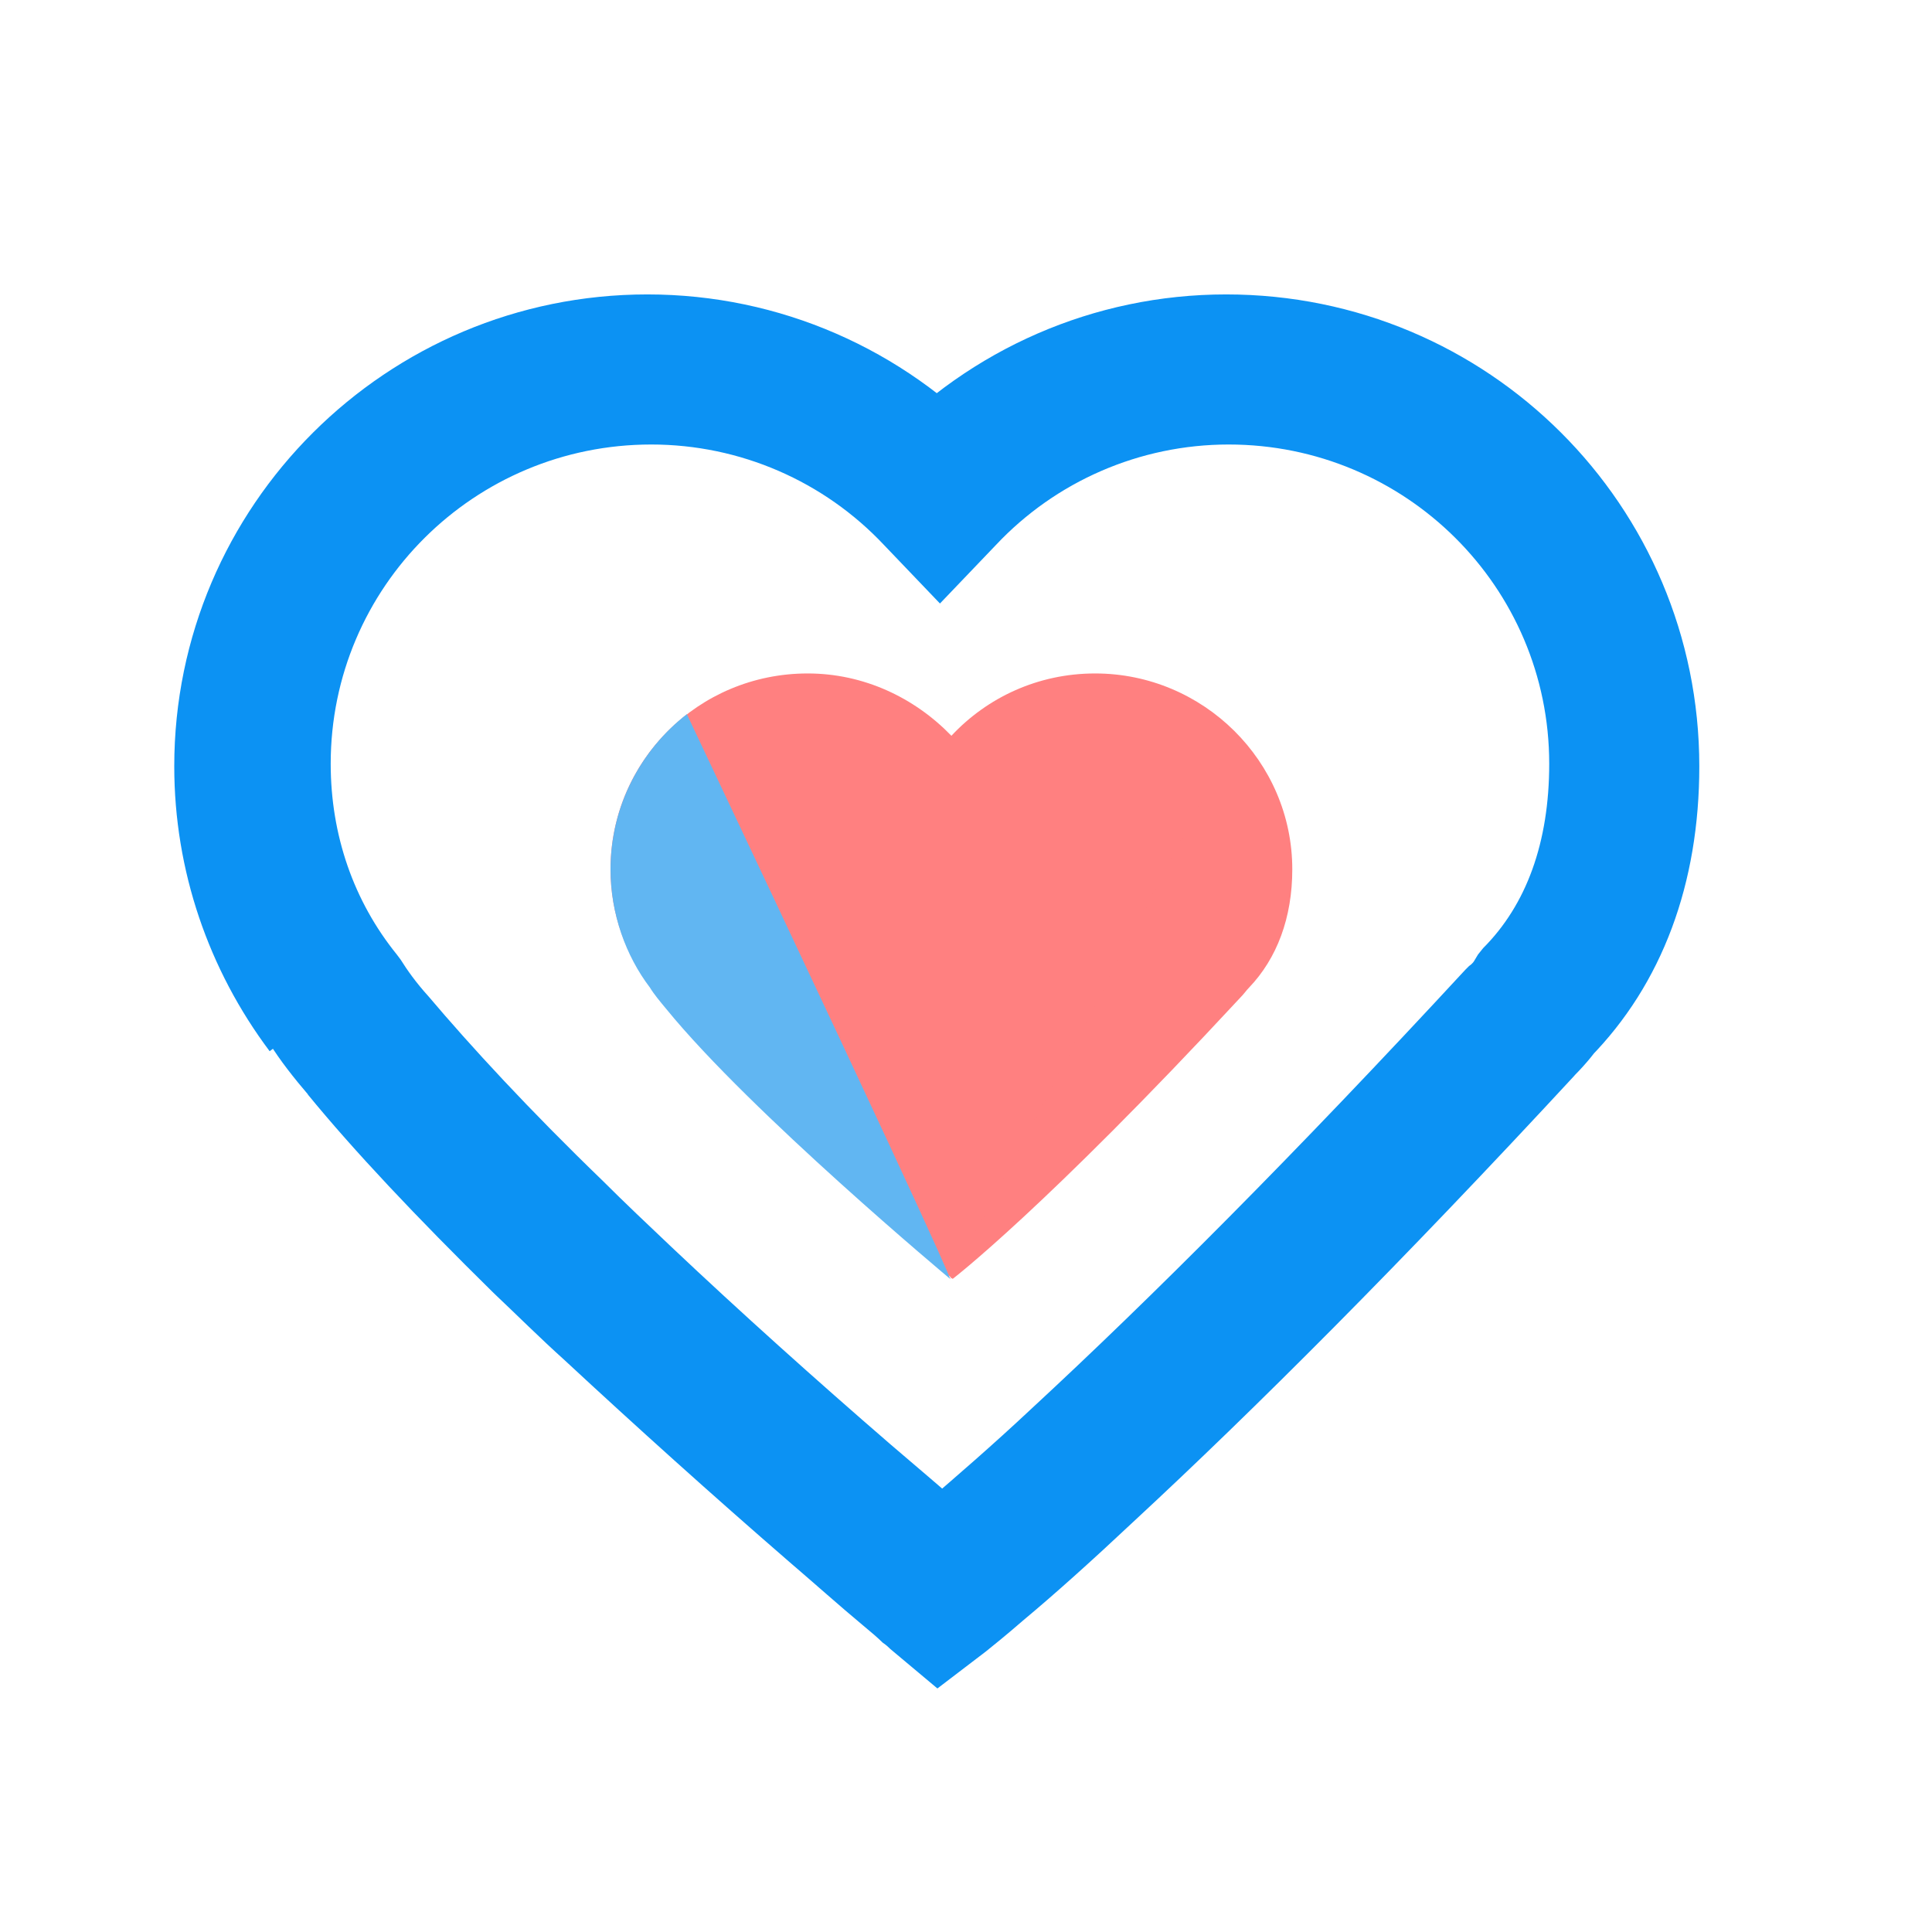
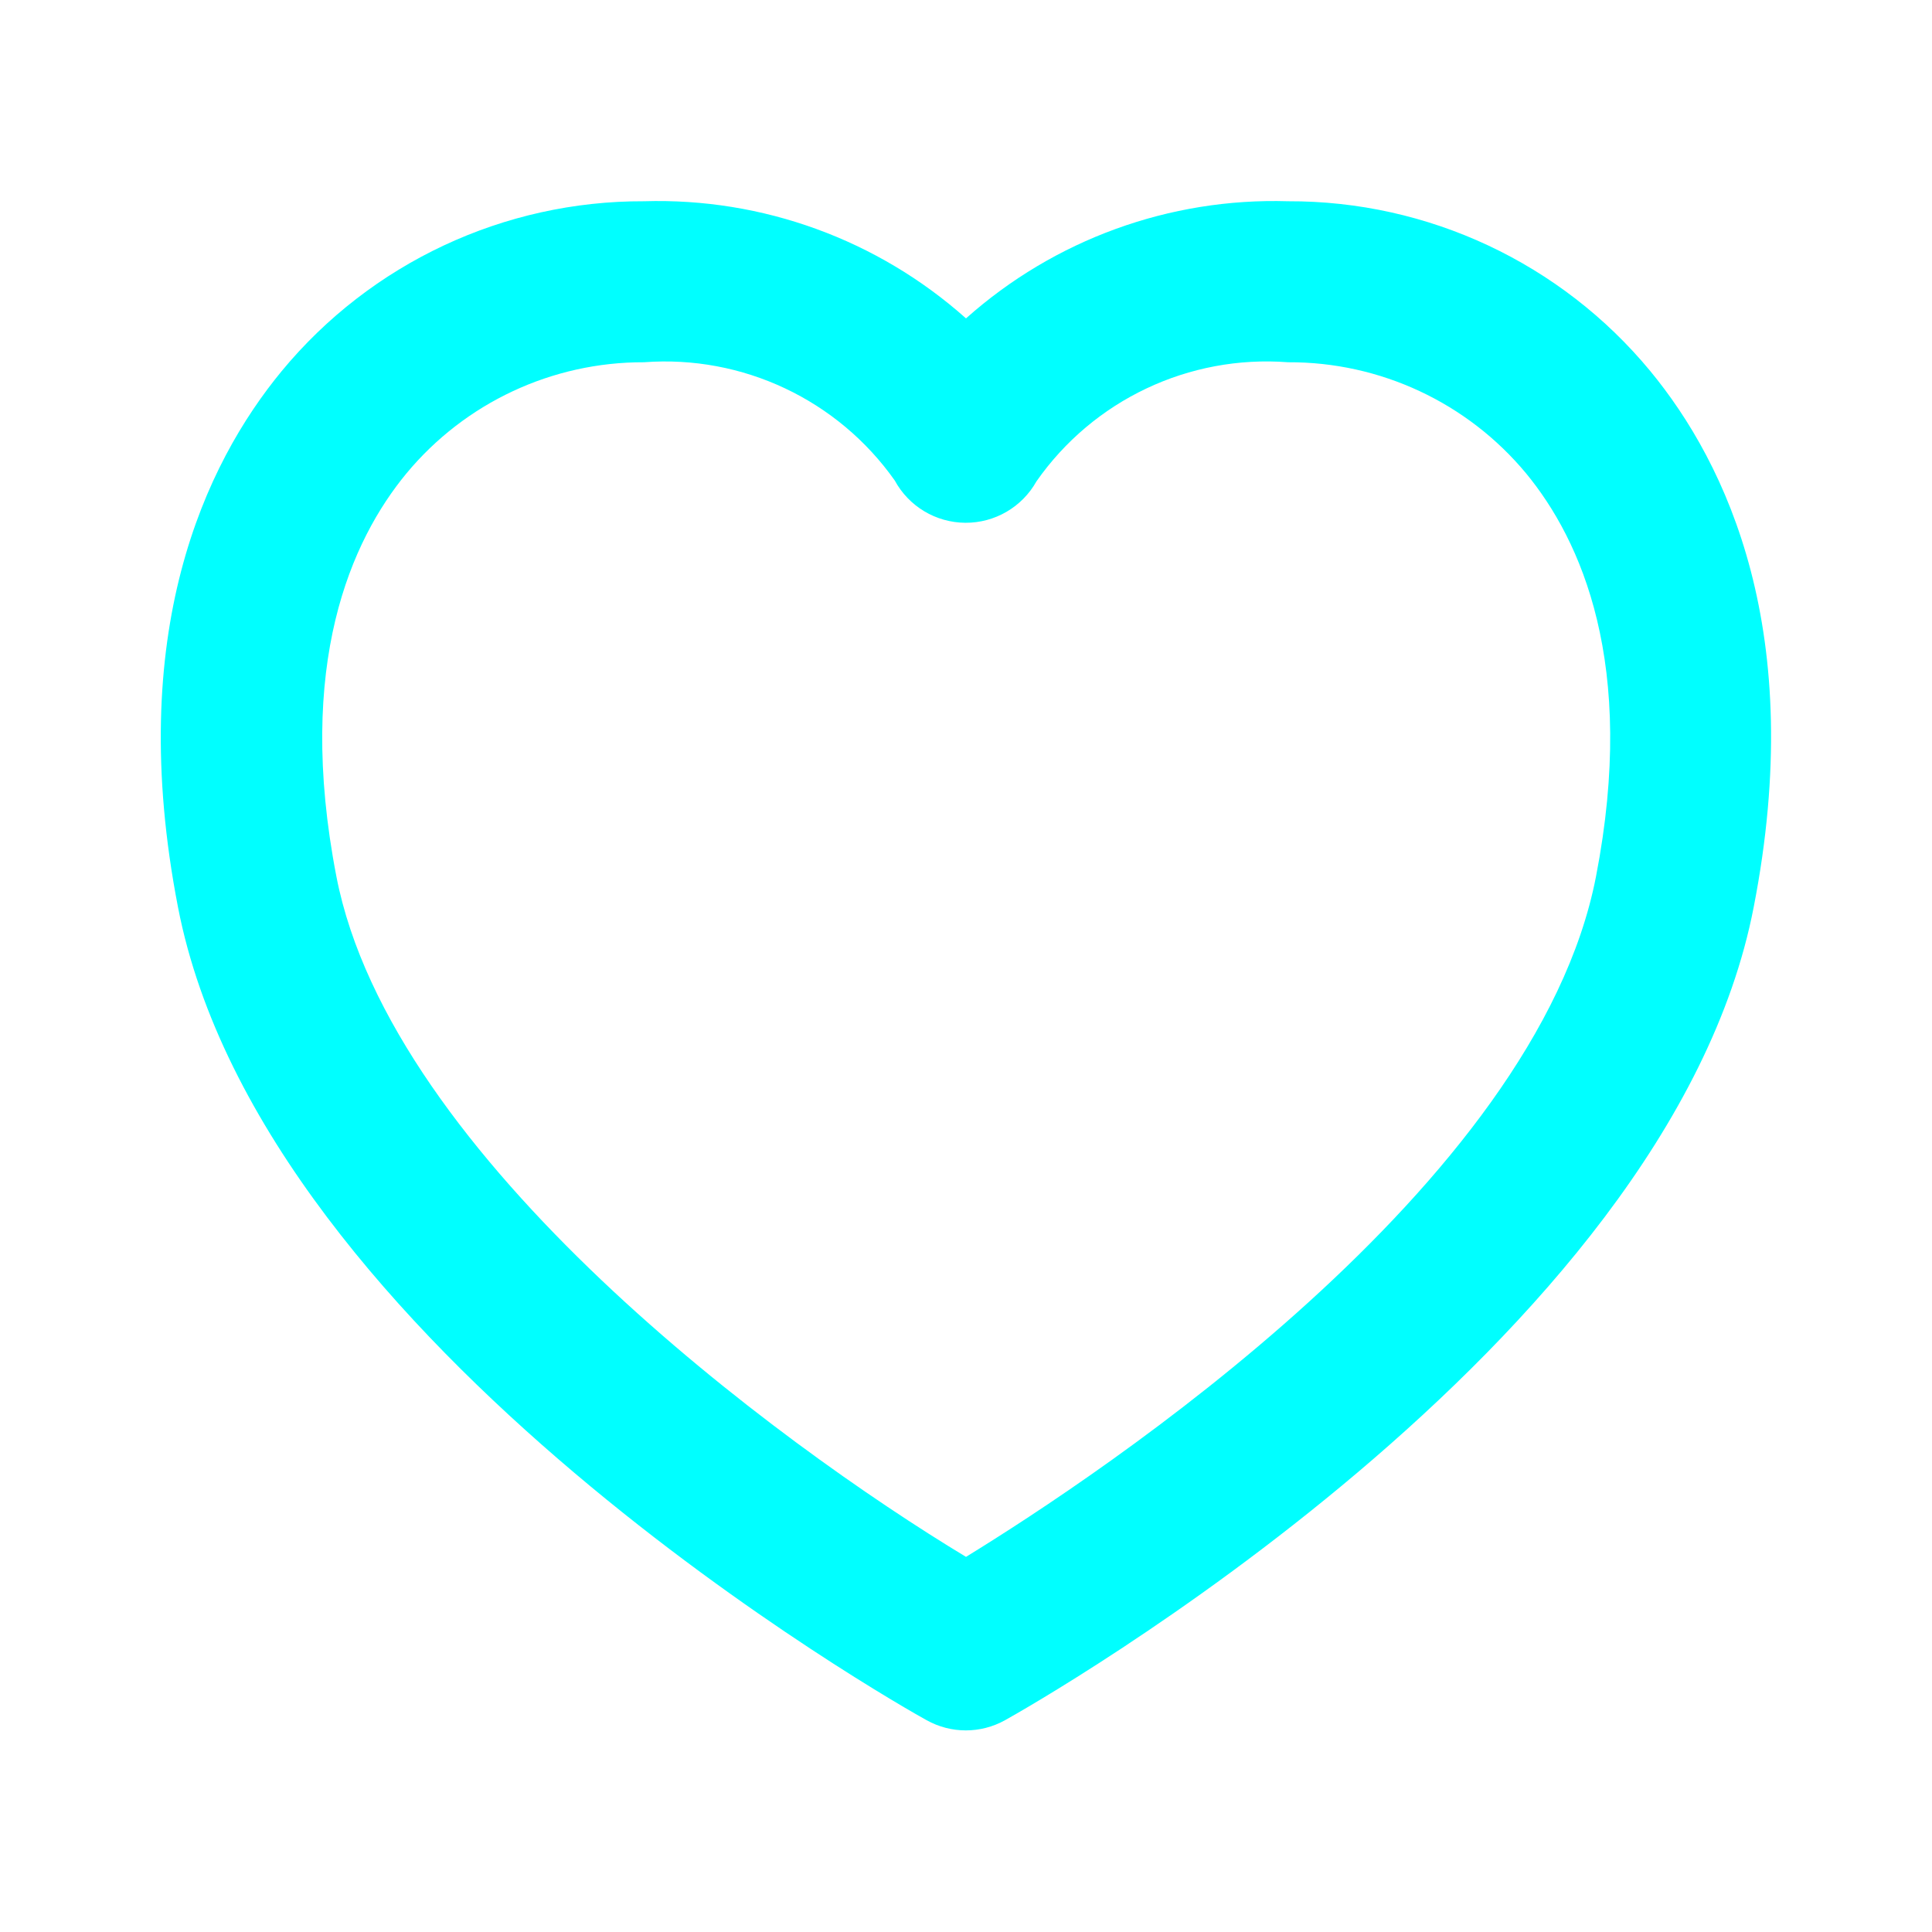
- <svg xmlns="http://www.w3.org/2000/svg" viewBox="0 -43.5 1111 1111" class="icon" version="1.1" fill="#000000">
+ <svg xmlns="http://www.w3.org/2000/svg" fill="#00ffff" viewBox="0 0 24 24">
  <g id="SVGRepo_bgCarrier" stroke-width="0" />
  <g id="SVGRepo_tracerCarrier" stroke-linecap="round" stroke-linejoin="round" />
  <g id="SVGRepo_iconCarrier">
-     <path d="M190.171 395.703c0-101.669 82.651-183.589 184.32-183.589 51.2 0 99.474 21.211 133.851 57.783l32.183 33.646 32.183-33.646c34.377-36.571 82.651-57.783 133.851-57.783 101.669 0 184.32 81.92 184.32 183.589 0 45.349-13.166 81.189-38.034 106.057l-2.926 3.657-2.194 3.657s-0.731 1.463-2.926 2.926l-2.194 2.194c-98.011 106.057-181.394 189.44-249.417 252.343-23.406 21.943-43.886 39.497-59.977 53.394-5.851 5.12-10.24 8.777-14.629 11.703-2.194 1.463-3.657 2.926-4.389 3.657l54.857 0.731c-0.731-0.731-2.194-1.463-3.657-3.657-3.657-2.926-7.314-5.851-11.703-9.509-12.434-10.971-26.331-22.674-41.691-35.84-43.154-37.303-86.309-76.069-125.806-113.371-13.897-13.166-27.063-25.6-39.497-38.034-42.423-40.96-76.069-77.531-100.206-106.057-7.314-8.046-12.434-15.36-16.091-21.211l-2.194-2.926c-24.869-30.72-38.034-68.754-38.034-109.714z m2.194 137.509l-37.303 23.406c5.851 9.509 13.897 19.749 22.674 29.989l33.646-28.526-34.377 27.794c26.331 32.183 62.171 70.217 106.789 114.103 13.166 12.434 26.331 25.6 40.96 38.766 40.96 38.034 84.846 77.531 128.731 115.566 15.36 13.166 29.257 25.6 42.423 36.571 4.389 3.657 8.777 7.314 11.703 10.24 2.194 1.463 3.657 2.926 4.389 3.657l27.063 22.674 27.794-21.211c3.657-2.926 10.971-8.777 21.943-18.286 17.554-14.629 38.766-33.646 62.903-56.32 69.486-64.366 154.331-149.211 253.806-256.731l-32.183-29.989 29.989 32.183c6.583-6.583 12.434-13.166 16.823-19.749l-37.303-23.406 31.451 30.72c41.691-42.423 62.903-100.206 62.903-167.497 0-149.943-121.417-271.36-272.091-271.36-76.069 0-147.017 31.451-198.217 85.577h63.634c-51.2-54.126-122.149-85.577-198.217-85.577-149.943 0-272.091 121.417-272.091 271.36 0 59.977 19.749 117.029 54.857 163.84l37.303-27.794z" fill="#0C92F3" />
-     <path d="M351.086 456.411c0-62.171 50.469-112.64 113.371-112.64 32.183 0 61.44 13.897 82.651 35.84 20.48-21.943 49.737-35.84 82.651-35.84 62.171 0 113.371 50.469 113.371 112.64 0 27.794-8.777 51.2-24.869 68.023-1.463 1.463-2.926 3.657-5.12 5.851-112.64 121.417-165.303 161.646-165.303 161.646s-114.834-95.817-163.109-155.063c-3.657-4.389-7.314-8.777-9.509-12.434-15.36-18.286-24.137-42.423-24.137-68.023z" fill="#ff8080" />
-     <path d="M351.086 456.411c0-36.571 17.554-68.754 43.886-89.234 154.331 326.217 151.406 324.754 151.406 324.754s-114.834-95.817-163.109-155.063c-3.657-4.389-7.314-8.777-9.509-12.434-13.897-18.286-22.674-42.423-22.674-68.023z" fill="#61B6F2" />
-     <path d="M710.949 378.88c19.017 20.48 30.72 47.543 30.72 77.531 0 27.794-8.777 51.2-24.869 68.023-1.463 1.463-2.926 3.657-5.12 5.851-112.64 121.417-165.303 161.646-165.303 161.646s-2.194 6.583 164.571-313.051z" fill="#ff8080" />
+     <path d="M20.5,4.609A5.811,5.811,0,0,0,16,2.5a5.75,5.75,0,0,0-4,1.455A5.75,5.75,0,0,0,8,2.5,5.811,5.811,0,0,0,3.5,4.609c-.953,1.156-1.95,3.249-1.289,6.66,1.055,5.447,8.966,9.917,9.3,10.1a1,1,0,0,0,.974,0c.336-.187,8.247-4.657,9.3-10.1C22.45,7.858,21.453,5.765,20.5,4.609Zm-.674,6.28C19.08,14.74,13.658,18.322,12,19.34c-2.336-1.41-7.142-4.95-7.821-8.451-.513-2.646.189-4.183.869-5.007A3.819,3.819,0,0,1,8,4.5a3.493,3.493,0,0,1,3.115,1.469,1.005,1.005,0,0,0,1.76.011A3.489,3.489,0,0,1,16,4.5a3.819,3.819,0,0,1,2.959,1.382C19.637,6.706,20.339,8.243,19.826,10.889Z" />
  </g>
</svg>
